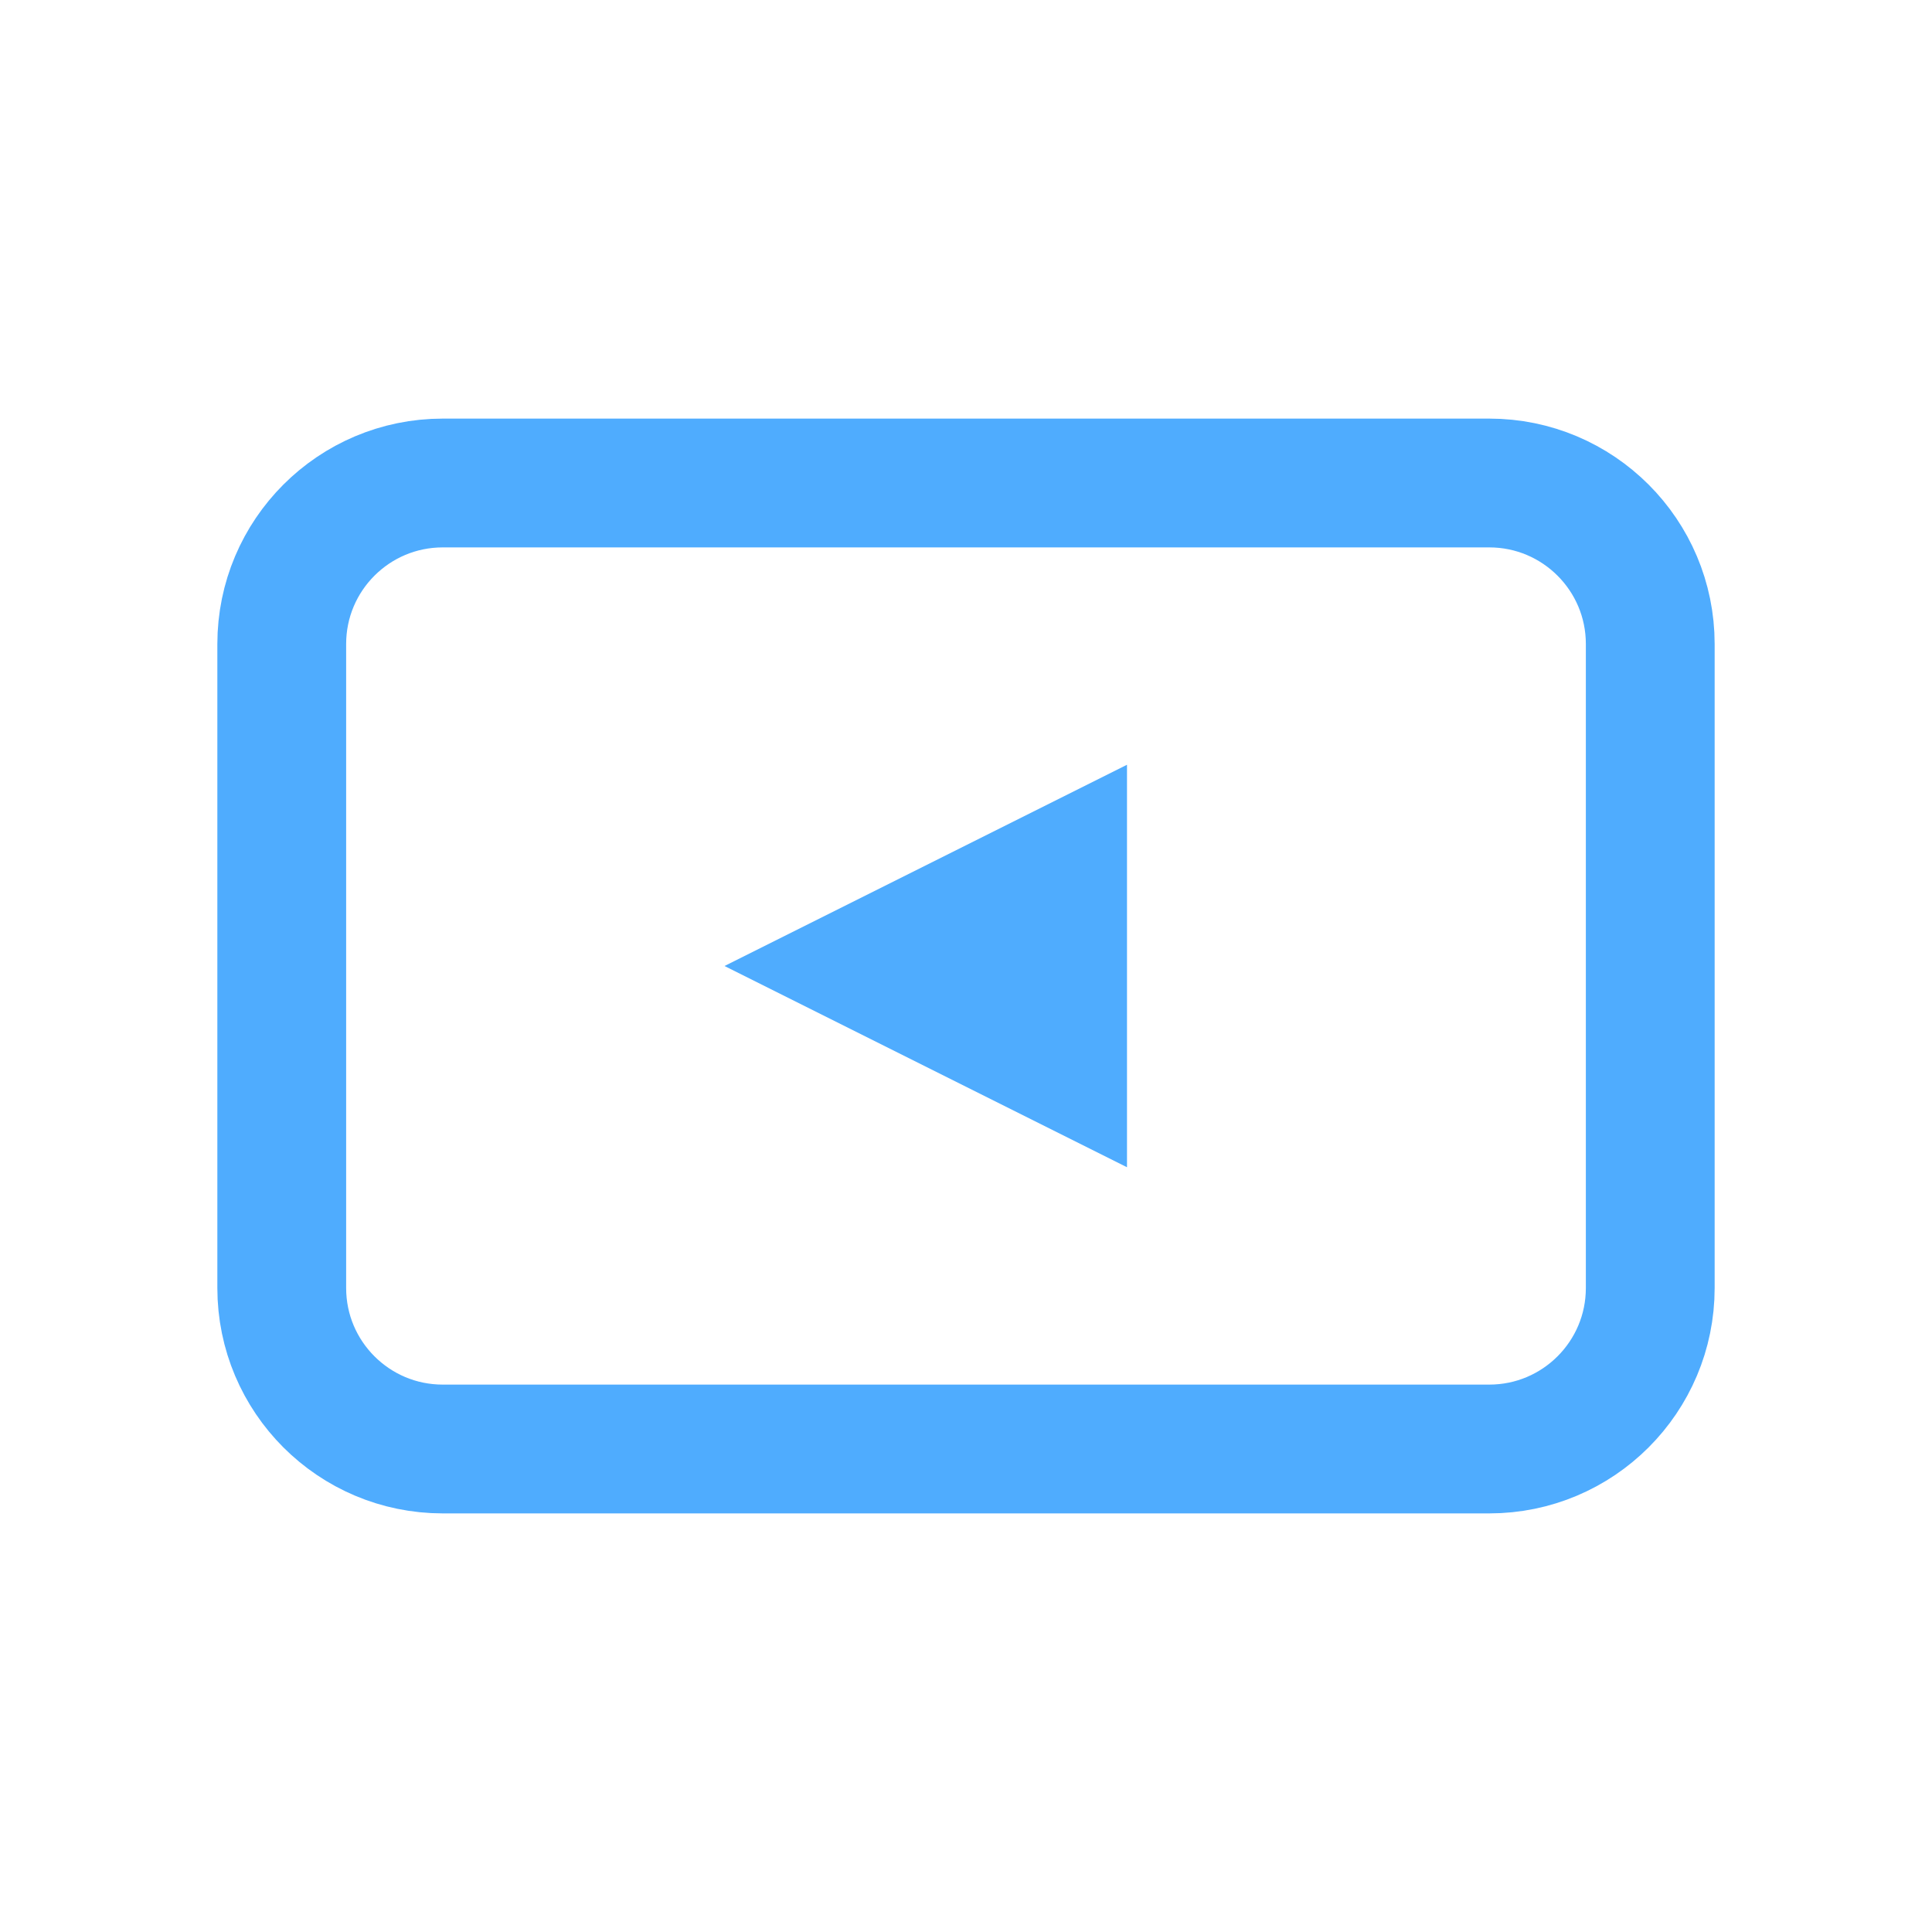
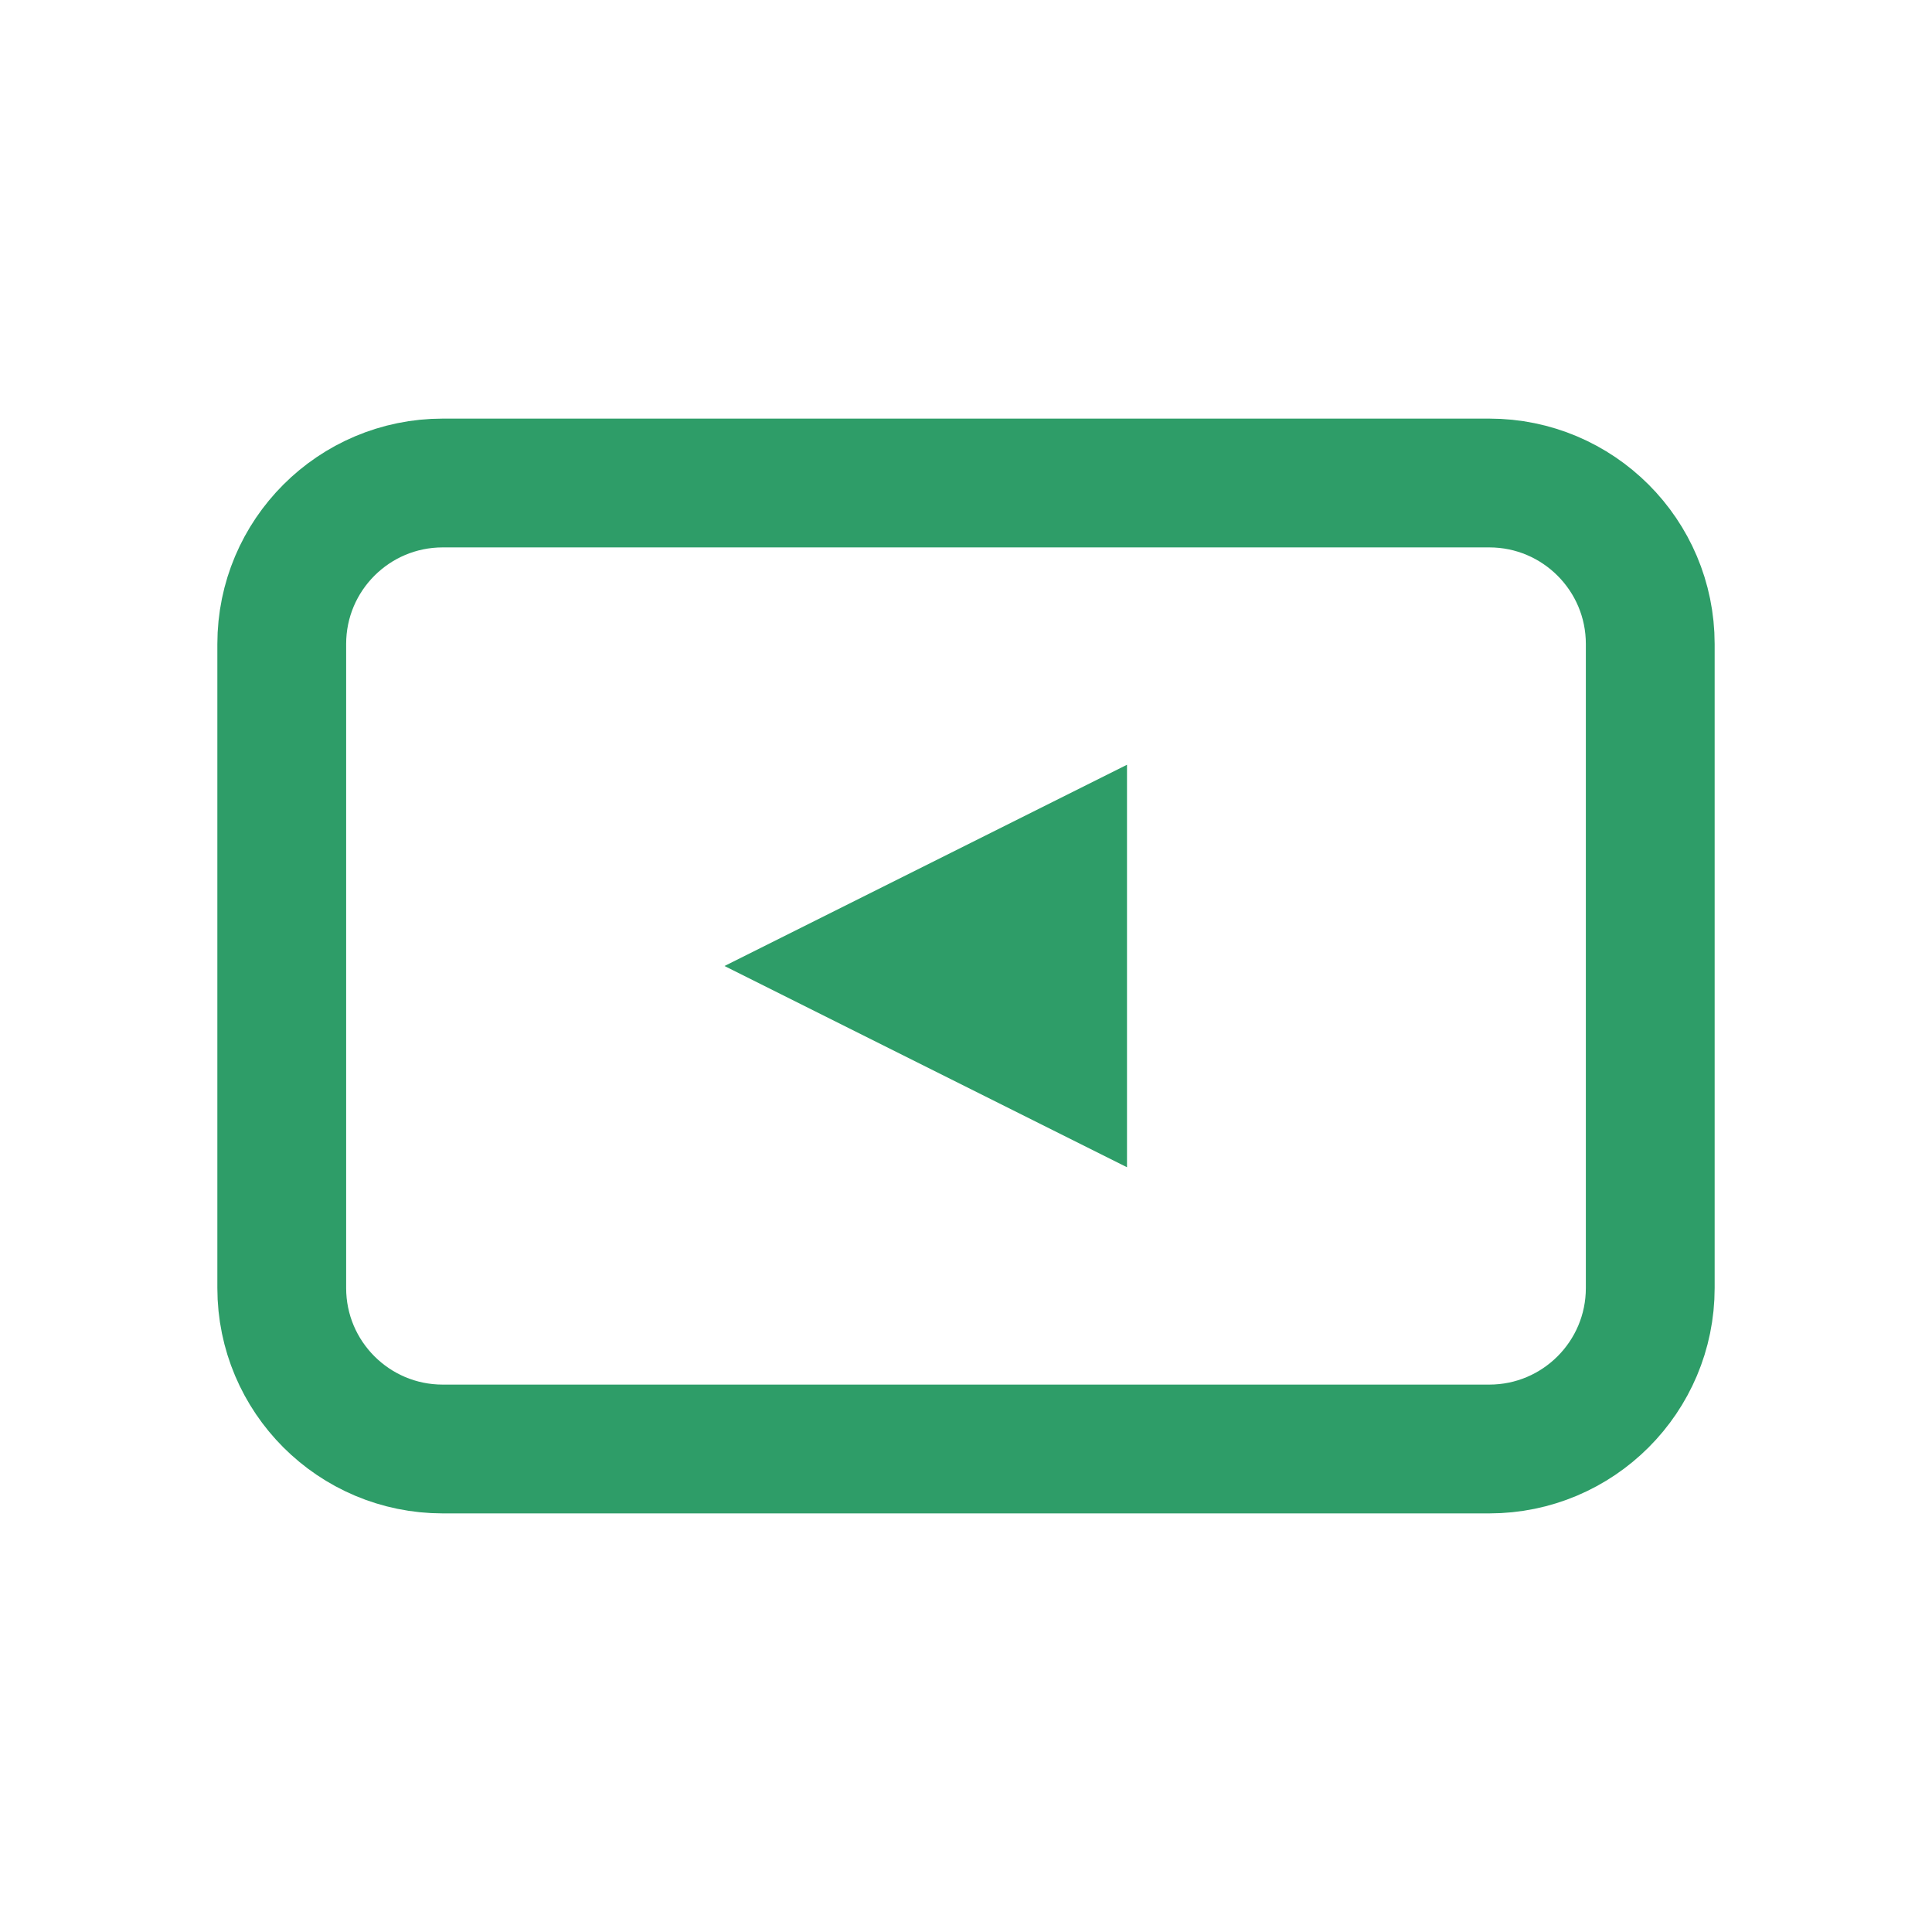
<svg xmlns="http://www.w3.org/2000/svg" viewBox="0 0 24 24" fill="none">
-   <rect x="3.5" y="6" width="17" height="12" rx="2" stroke="#4facfe" stroke-width="1.6" />
-   <path d="M9 12L14 9.5V14.5L9 12Z" fill="#4facfe" />
+   <rect x="3.5" y="6" width="17" height="12" rx="2" stroke="#2e9d68" stroke-width="1.6" />
+   <path d="M9 12L14 9.5V14.5L9 12Z" fill="#2e9d68" />
</svg>
